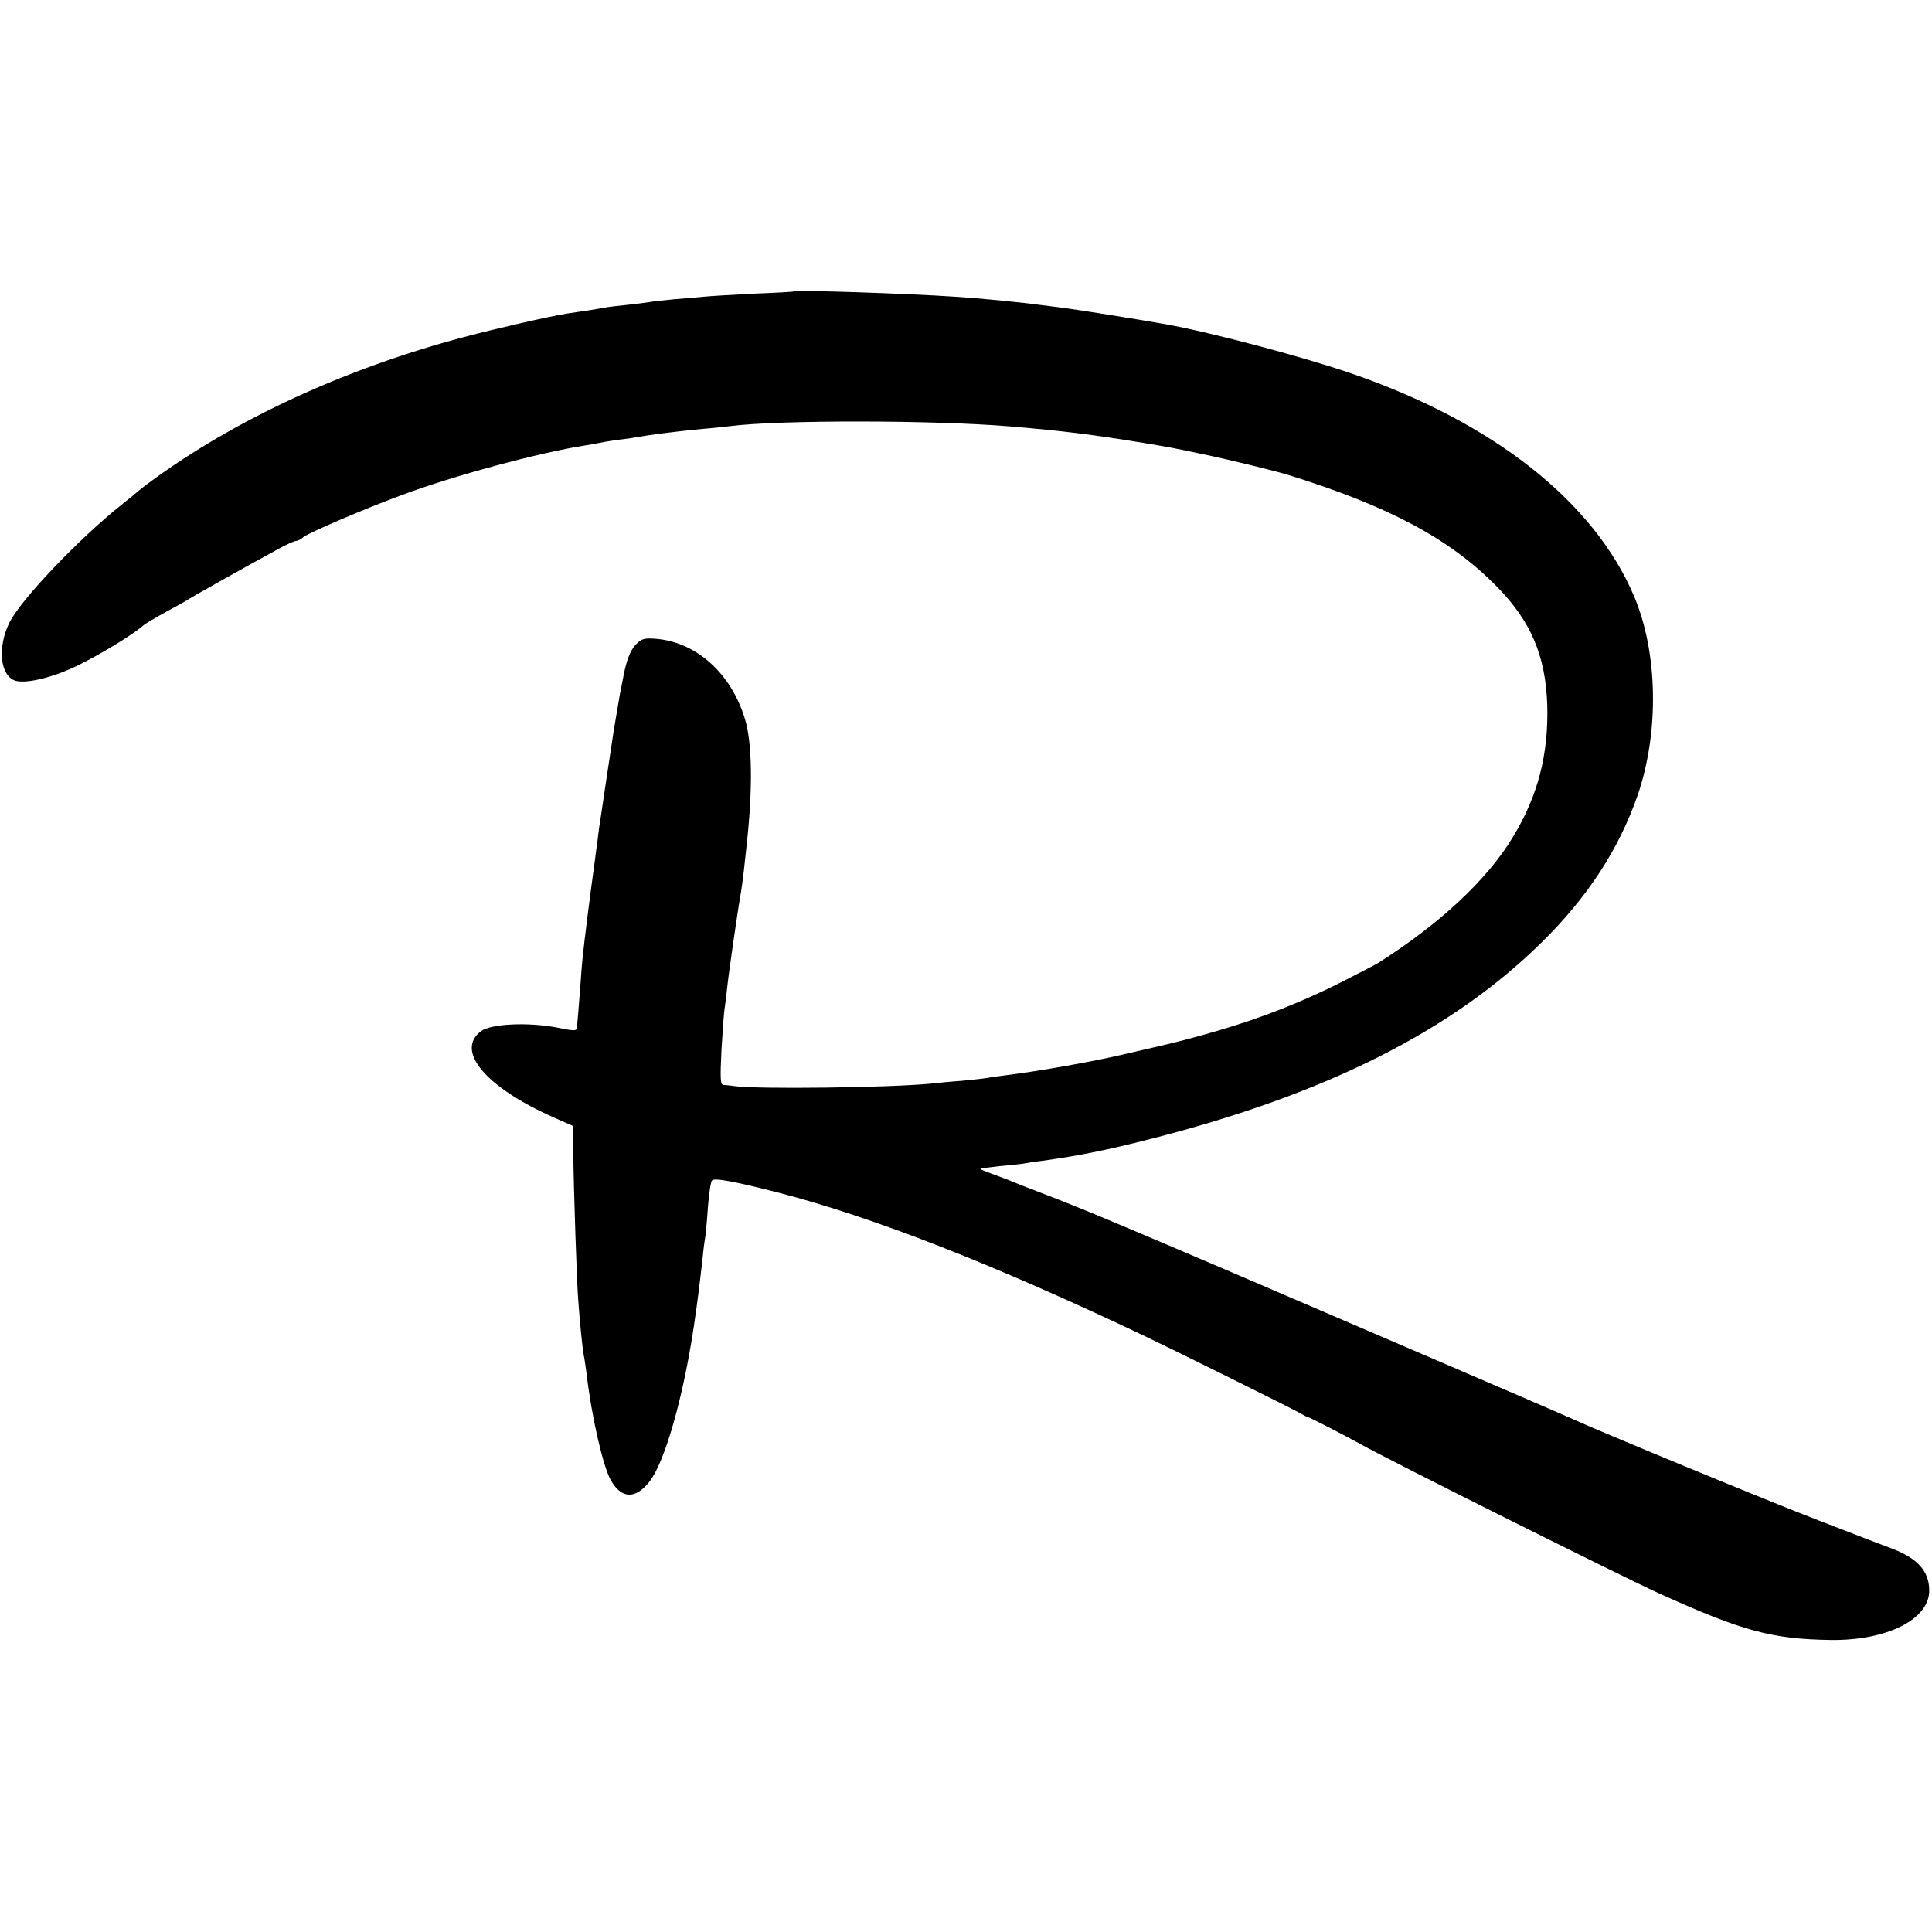
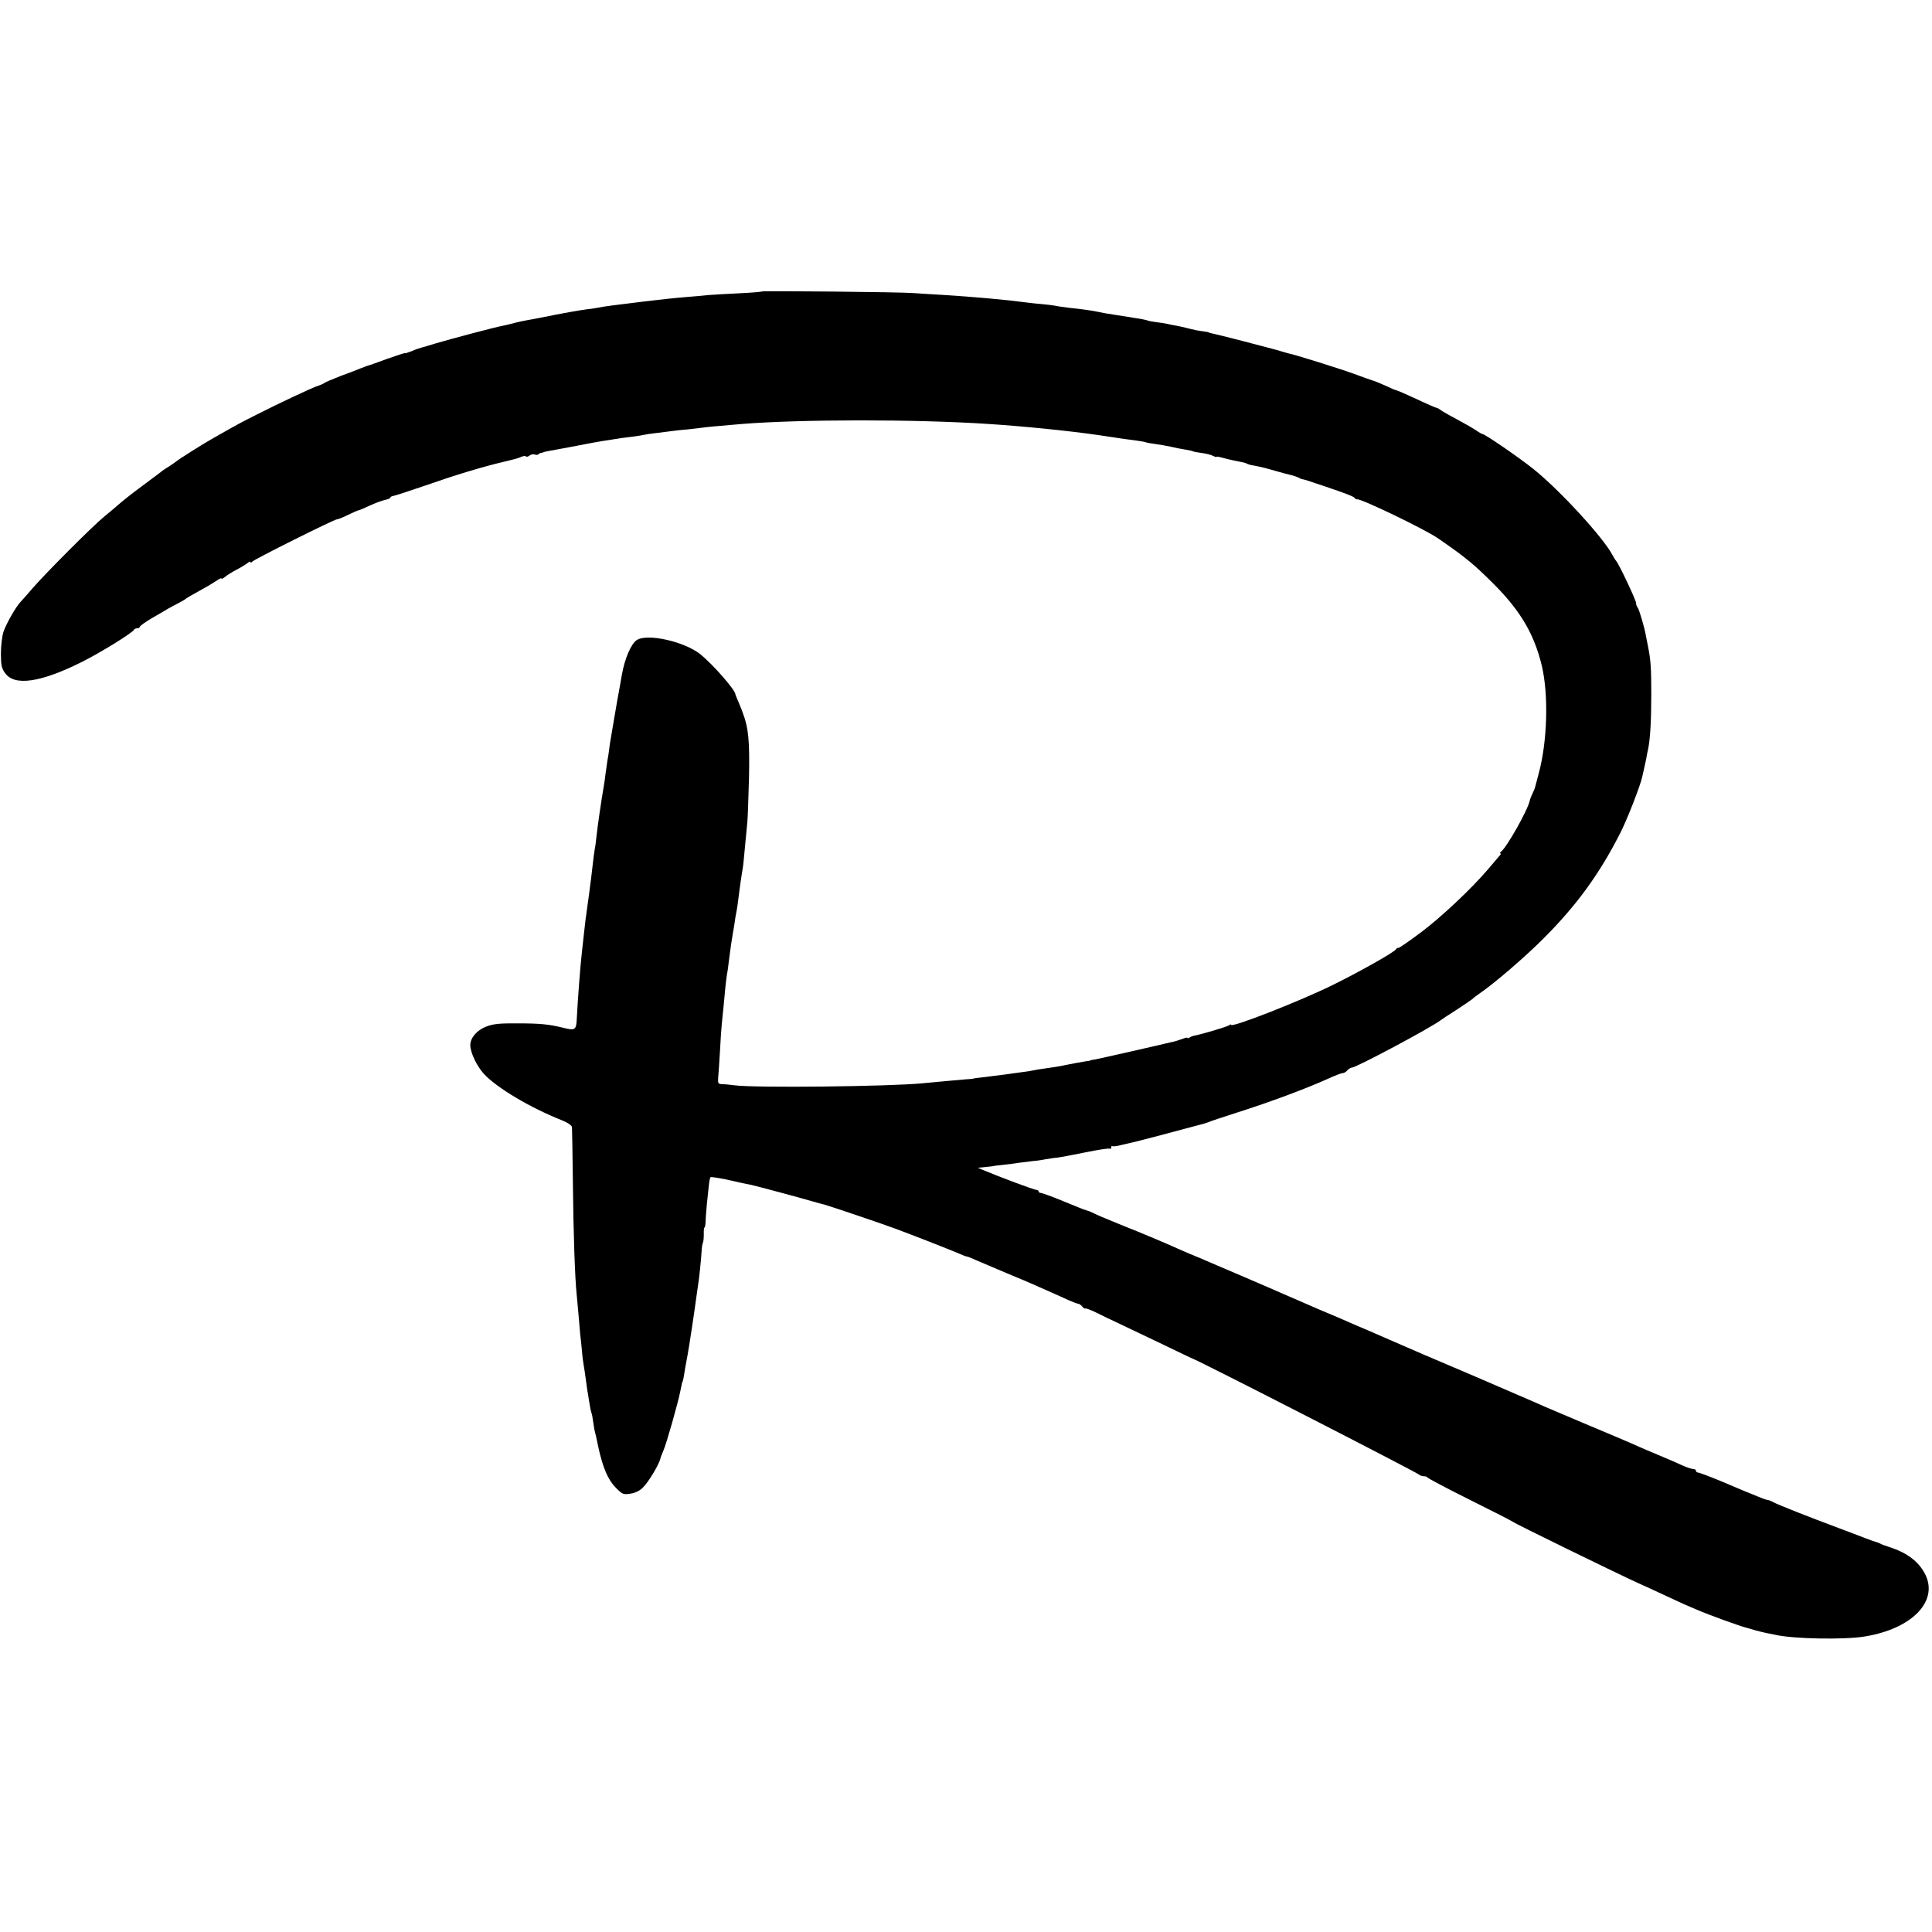
- <svg xmlns="http://www.w3.org/2000/svg" version="1.0" width="700pt" height="700pt" viewBox="0 0 700 700" preserveAspectRatio="xMidYMid meet">
-   <g transform="translate(0,700) scale(0.1,-0.1)" fill="#000000" stroke="none">
-     <path d="M2877 5944 c-1 -1 -67 -5 -147 -8 -80 -4 -161 -9 -180 -11 -19 -2 -66 -6 -105 -9 -38 -4 -81 -8 -95 -11 -14 -2 -50 -7 -81 -10 -31 -3 -65 -7 -75 -9 -11 -2 -39 -7 -64 -11 -25 -3 -58 -9 -75 -11 -64 -10 -265 -56 -373 -85 -433 -115 -832 -299 -1142 -528 -19 -14 -37 -28 -40 -31 -3 -3 -27 -23 -55 -45 -159 -126 -370 -348 -411 -431 -45 -92 -33 -196 24 -211 42 -10 136 13 224 56 78 38 199 111 236 144 9 8 49 31 87 52 39 21 75 41 80 45 10 7 200 114 318 178 32 18 63 32 69 32 6 0 19 6 27 14 18 15 220 102 356 152 183 69 502 155 665 180 19 3 42 7 50 9 8 2 38 7 65 11 28 3 57 7 65 9 58 10 142 21 245 31 39 3 84 8 100 10 179 23 741 22 1015 -1 190 -16 294 -29 485 -60 100 -17 97 -16 210 -40 85 -17 260 -60 310 -75 364 -113 585 -230 755 -402 126 -127 180 -252 186 -433 5 -178 -34 -329 -124 -477 -93 -155 -265 -315 -487 -456 -11 -7 -72 -38 -136 -71 -141 -71 -285 -128 -445 -175 -104 -30 -143 -40 -234 -61 -8 -2 -53 -12 -100 -23 -111 -27 -323 -64 -429 -77 -30 -4 -62 -8 -71 -10 -9 -2 -53 -7 -96 -11 -43 -3 -92 -8 -109 -10 -153 -15 -636 -21 -715 -9 -14 2 -31 4 -39 4 -11 1 -12 23 -7 126 4 69 9 136 11 148 2 12 6 45 9 72 5 53 43 314 51 354 2 14 7 47 10 75 3 28 8 74 11 101 22 204 19 366 -7 450 -49 163 -173 276 -317 290 -46 4 -56 2 -77 -19 -22 -22 -37 -62 -49 -131 -3 -16 -8 -39 -10 -50 -2 -11 -7 -40 -11 -65 -4 -25 -9 -54 -11 -65 -4 -27 -43 -283 -48 -320 -3 -16 -8 -52 -11 -80 -4 -27 -8 -61 -10 -75 -4 -29 -24 -178 -30 -230 -2 -19 -7 -53 -9 -75 -3 -22 -9 -80 -12 -130 -4 -49 -8 -101 -9 -115 -1 -14 -3 -34 -4 -46 -1 -21 -2 -21 -73 -7 -105 20 -238 14 -275 -13 -95 -71 17 -204 264 -313 l68 -30 2 -98 c2 -150 13 -471 18 -533 6 -85 15 -172 20 -200 3 -14 7 -43 10 -65 18 -156 59 -334 87 -386 39 -71 91 -72 142 -6 56 73 122 307 160 562 14 93 21 153 32 250 3 33 8 68 10 78 1 9 6 56 9 105 4 48 10 91 15 95 9 10 79 -3 240 -44 344 -89 779 -259 1330 -521 121 -58 523 -257 560 -278 14 -8 27 -15 30 -15 7 -1 140 -70 187 -96 91 -52 951 -482 1084 -542 302 -137 409 -166 624 -169 203 -2 355 75 355 179 0 69 -41 116 -132 151 -29 11 -150 57 -268 103 -173 66 -812 330 -895 369 -23 11 -742 320 -1255 540 -391 167 -524 223 -660 275 -52 20 -104 40 -115 45 -11 5 -41 16 -68 26 -26 9 -46 18 -45 19 2 2 34 6 71 10 37 3 76 8 85 9 9 2 40 7 67 10 137 19 236 39 400 81 629 161 1083 389 1407 707 170 166 284 342 352 538 78 229 73 517 -14 721 -145 341 -508 628 -1021 805 -177 61 -508 149 -674 179 -101 18 -328 54 -375 60 -30 4 -66 8 -80 10 -72 10 -227 25 -310 30 -179 12 -576 25 -583 19z" />
+ <svg xmlns="http://www.w3.org/2000/svg" version="1.0" width="1064pt" height="1064pt" viewBox="0 0 1064 1064" preserveAspectRatio="xMidYMid meet">
+   <g transform="translate(0,1064) scale(0.1,-0.1)" fill="#000000" stroke="none">
+     <path d="M4198 9035 c-2 -2 -58 -7 -123 -10 -66 -3 -145 -8 -175 -10 -30 -3 -80 -8 -110 -10 -75 -6 -139 -13 -240 -25 -173 -21 -219 -27 -260 -35 -14 -3 -42 -7 -62 -9 -45 -6 -124 -20 -253 -46 -27 -5 -61 -12 -75 -14 -38 -7 -70 -15 -88 -20 -9 -3 -29 -7 -43 -10 -36 -6 -292 -74 -369 -97 -36 -11 -72 -22 -81 -24 -8 -2 -32 -10 -52 -19 -20 -8 -37 -13 -37 -11 0 2 -44 -12 -97 -31 -54 -20 -102 -37 -108 -38 -5 -2 -23 -8 -40 -15 -16 -7 -66 -26 -110 -42 -44 -17 -84 -34 -90 -39 -5 -4 -21 -11 -34 -15 -28 -8 -219 -98 -341 -160 -79 -40 -102 -52 -195 -105 -19 -11 -50 -28 -68 -39 -40 -23 -159 -98 -172 -109 -6 -5 -24 -17 -40 -28 -17 -10 -34 -22 -40 -26 -5 -5 -46 -35 -90 -68 -93 -69 -120 -91 -156 -122 -15 -13 -48 -41 -75 -63 -64 -52 -324 -313 -394 -394 -30 -35 -60 -69 -67 -76 -25 -26 -80 -122 -94 -165 -8 -25 -14 -79 -14 -120 0 -62 4 -81 23 -107 52 -73 196 -52 424 62 105 53 280 161 286 177 2 4 10 8 18 8 8 0 14 4 14 8 0 5 30 26 67 48 37 21 76 44 87 51 12 7 37 20 56 30 19 10 37 20 40 23 5 5 22 15 99 58 25 13 58 34 74 44 15 11 27 16 27 12 0 -4 8 0 18 8 9 8 37 26 62 39 25 13 53 30 63 38 9 8 17 10 17 5 0 -5 4 -4 8 2 8 12 453 234 468 234 6 0 34 11 62 25 29 14 54 25 58 25 3 0 30 11 61 26 31 14 69 28 84 31 16 3 29 9 29 13 0 3 6 7 13 8 6 0 89 27 182 59 166 58 308 101 430 130 79 19 77 19 98 28 10 4 21 5 24 1 3 -3 12 -1 19 5 8 6 20 9 28 6 8 -3 17 -3 21 1 4 4 11 8 16 8 5 1 10 2 12 3 1 2 13 4 27 7 14 2 70 13 125 23 103 20 161 31 205 37 65 11 97 15 125 18 17 2 44 6 60 9 17 4 48 9 70 11 22 3 65 8 95 12 30 4 69 8 85 9 17 2 48 5 70 8 36 5 73 9 230 22 324 26 955 27 1360 0 187 -12 436 -37 596 -60 20 -3 54 -8 75 -11 22 -3 48 -7 59 -9 11 -2 45 -6 75 -10 30 -4 58 -9 61 -11 4 -2 26 -6 50 -9 23 -3 62 -10 86 -15 24 -6 60 -13 81 -16 20 -3 40 -8 43 -10 4 -2 26 -6 49 -9 23 -3 51 -10 61 -16 11 -5 19 -8 19 -5 0 3 15 0 33 -5 17 -5 43 -11 57 -14 57 -11 70 -14 78 -19 5 -3 22 -8 38 -10 41 -8 62 -13 124 -31 30 -9 66 -18 79 -21 13 -3 31 -9 40 -13 9 -5 19 -10 23 -10 13 -2 31 -8 123 -39 124 -42 159 -56 166 -65 3 -5 9 -8 13 -7 19 6 372 -164 446 -215 155 -107 197 -142 310 -255 144 -145 219 -272 261 -446 38 -159 31 -418 -17 -594 -8 -30 -17 -63 -19 -72 -2 -9 -9 -26 -15 -38 -6 -12 -13 -29 -15 -38 -9 -50 -128 -261 -160 -284 -5 -4 -6 -8 -2 -8 5 0 2 -6 -5 -13 -7 -8 -35 -41 -62 -73 -87 -103 -257 -264 -372 -350 -62 -46 -116 -84 -122 -84 -6 0 -12 -3 -14 -8 -6 -14 -197 -122 -343 -194 -181 -90 -565 -240 -565 -222 0 4 -6 2 -12 -3 -11 -8 -156 -51 -193 -57 -5 -1 -16 -5 -22 -9 -7 -5 -13 -6 -13 -3 0 3 -12 1 -27 -5 -16 -6 -35 -12 -43 -14 -100 -24 -414 -95 -436 -99 -16 -2 -29 -5 -29 -6 0 -1 -9 -3 -20 -4 -25 -4 -83 -14 -115 -21 -36 -8 -69 -13 -120 -20 -25 -3 -52 -8 -60 -10 -8 -2 -37 -7 -65 -10 -92 -13 -100 -14 -150 -20 -27 -4 -63 -8 -80 -10 -16 -1 -30 -4 -30 -4 0 -1 -20 -4 -45 -5 -42 -4 -162 -14 -240 -22 -189 -18 -927 -26 -1035 -11 -22 3 -52 6 -66 6 -24 1 -26 5 -24 34 2 17 6 84 10 147 3 63 8 131 10 150 4 38 16 157 20 205 2 17 5 46 8 65 4 19 9 58 12 85 8 62 15 112 21 145 3 14 7 41 10 60 2 19 7 46 10 60 3 14 7 41 9 60 11 86 14 107 20 145 4 22 9 54 10 70 6 67 17 182 21 220 2 22 6 132 9 245 4 196 -3 273 -33 350 -3 8 -6 17 -7 20 -1 3 -9 22 -18 44 -9 21 -17 40 -17 42 0 24 -124 165 -193 221 -88 70 -292 116 -350 78 -31 -20 -66 -100 -82 -190 -3 -16 -14 -82 -26 -145 -11 -63 -22 -126 -24 -140 -2 -14 -7 -41 -10 -60 -4 -19 -8 -48 -10 -65 -2 -16 -6 -46 -10 -65 -3 -19 -7 -51 -10 -70 -2 -19 -6 -48 -9 -65 -14 -79 -35 -225 -41 -281 -2 -21 -6 -54 -10 -73 -3 -18 -8 -56 -11 -85 -3 -28 -7 -62 -9 -76 -9 -70 -15 -118 -20 -150 -7 -46 -14 -104 -20 -160 -3 -25 -7 -66 -10 -91 -9 -74 -24 -276 -29 -378 -3 -52 -11 -57 -71 -42 -80 20 -129 25 -255 25 -99 1 -135 -3 -173 -18 -50 -19 -87 -62 -87 -101 0 -41 35 -115 74 -158 70 -77 257 -188 429 -256 36 -15 57 -29 57 -40 1 -9 3 -146 5 -306 3 -280 11 -521 21 -615 2 -25 7 -74 10 -110 3 -36 7 -83 9 -105 3 -22 7 -65 10 -95 2 -30 7 -64 9 -75 2 -12 8 -48 12 -80 4 -33 9 -62 9 -65 1 -3 5 -27 9 -55 4 -27 10 -57 13 -65 3 -8 7 -28 9 -45 2 -16 6 -39 8 -50 3 -11 13 -53 21 -94 25 -115 54 -182 97 -225 36 -36 41 -38 80 -32 27 4 53 17 69 34 31 31 83 118 94 153 3 13 13 38 20 54 15 34 79 259 91 320 10 51 11 54 14 58 1 1 3 11 5 22 4 25 15 91 21 119 6 28 41 259 48 316 4 25 8 56 10 70 6 31 17 142 20 190 1 20 4 40 7 45 3 6 5 27 5 47 -1 21 1 38 4 38 3 0 5 15 6 33 0 17 4 61 7 97 4 36 9 82 11 103 2 21 6 41 9 44 3 2 38 -3 79 -11 40 -9 84 -19 98 -22 14 -3 34 -7 45 -9 36 -8 278 -73 335 -90 30 -9 62 -17 70 -19 30 -8 317 -105 395 -134 120 -45 316 -122 352 -138 17 -8 34 -14 38 -14 3 0 25 -8 48 -19 23 -10 98 -42 167 -71 69 -28 143 -60 165 -70 22 -10 61 -27 88 -39 26 -11 67 -30 91 -41 25 -11 49 -20 54 -20 5 0 15 -7 22 -15 7 -9 15 -14 17 -11 3 2 30 -8 61 -23 31 -16 82 -40 112 -54 30 -14 135 -64 233 -111 97 -47 179 -86 182 -87 38 -12 1233 -625 1250 -640 5 -5 17 -9 26 -9 10 0 19 -3 21 -7 2 -5 107 -60 233 -123 127 -63 232 -117 235 -120 9 -9 576 -286 695 -340 28 -12 88 -40 135 -62 47 -22 99 -46 115 -53 17 -7 50 -22 75 -32 54 -24 236 -90 270 -98 3 -1 23 -6 45 -13 22 -6 51 -13 65 -16 14 -2 36 -7 50 -10 101 -22 375 -27 487 -9 258 41 407 190 338 338 -35 73 -100 123 -200 155 -22 7 -44 15 -50 19 -5 3 -14 6 -20 8 -5 1 -32 10 -60 21 -27 11 -95 36 -150 57 -161 60 -328 126 -357 141 -14 8 -30 14 -36 14 -5 0 -27 8 -48 17 -22 9 -41 17 -44 18 -6 2 -19 7 -160 67 -63 26 -121 48 -127 48 -7 0 -13 5 -13 10 0 6 -7 10 -16 10 -8 0 -36 9 -62 21 -26 12 -60 27 -77 34 -74 31 -164 69 -205 88 -55 24 -66 28 -265 112 -88 37 -180 76 -205 87 -25 11 -58 26 -75 33 -61 26 -181 78 -220 95 -22 10 -116 50 -210 90 -165 70 -192 82 -282 121 -91 40 -130 57 -193 84 -36 15 -83 35 -105 45 -22 10 -89 39 -150 64 -115 50 -147 64 -205 89 -19 9 -116 50 -215 93 -99 42 -196 84 -215 92 -19 9 -37 16 -40 17 -9 3 -84 35 -115 49 -45 21 -208 90 -310 130 -104 42 -133 55 -159 68 -10 5 -26 11 -35 13 -9 2 -65 25 -126 50 -60 25 -116 45 -122 45 -7 0 -13 4 -13 8 0 5 -6 9 -12 9 -13 0 -200 70 -298 111 l-25 11 25 2 c49 5 65 7 70 9 3 0 23 3 45 5 22 2 60 7 85 11 25 3 61 8 80 10 19 1 51 6 70 10 19 3 49 8 65 9 17 2 86 15 154 29 68 14 128 23 133 20 4 -3 8 0 8 7 0 7 3 10 6 7 3 -3 29 0 57 8 29 7 63 15 77 18 22 5 228 59 270 71 8 2 35 9 60 16 25 6 54 14 65 19 11 5 77 27 146 49 201 64 393 136 517 192 35 16 69 29 76 29 8 0 19 7 26 15 7 8 18 15 24 15 24 0 440 222 491 262 6 5 46 31 90 59 44 29 82 55 85 58 3 4 21 18 40 31 80 54 250 201 350 301 181 181 307 353 422 579 38 73 112 264 122 311 3 13 8 35 11 49 3 14 8 36 11 50 2 14 6 35 9 47 13 56 19 161 19 308 0 149 -3 192 -19 270 -3 17 -8 39 -10 51 -7 44 -38 149 -46 158 -5 6 -9 17 -9 26 0 15 -97 220 -109 230 -3 3 -12 17 -20 32 -49 95 -289 357 -436 475 -77 62 -268 193 -281 193 -3 0 -18 8 -32 18 -15 11 -63 38 -107 62 -44 23 -86 47 -94 54 -8 6 -17 11 -20 10 -3 0 -52 21 -109 48 -57 26 -106 48 -110 48 -3 0 -24 8 -46 19 -42 19 -73 32 -91 37 -5 1 -48 17 -95 34 -73 27 -334 109 -365 114 -5 1 -35 10 -65 19 -50 14 -324 85 -360 92 -8 2 -15 4 -15 5 0 1 -15 3 -34 6 -19 2 -53 9 -75 15 -23 6 -52 13 -66 15 -14 2 -36 7 -50 10 -14 3 -43 8 -64 10 -22 3 -43 7 -46 9 -4 2 -35 9 -71 14 -63 10 -124 20 -164 26 -11 2 -31 6 -45 9 -36 7 -86 14 -153 21 -32 4 -68 9 -80 12 -12 2 -42 6 -67 8 -25 2 -63 6 -85 9 -120 16 -290 31 -465 42 -58 3 -130 8 -160 10 -74 6 -827 13 -832 9z" />
  </g>
</svg>
